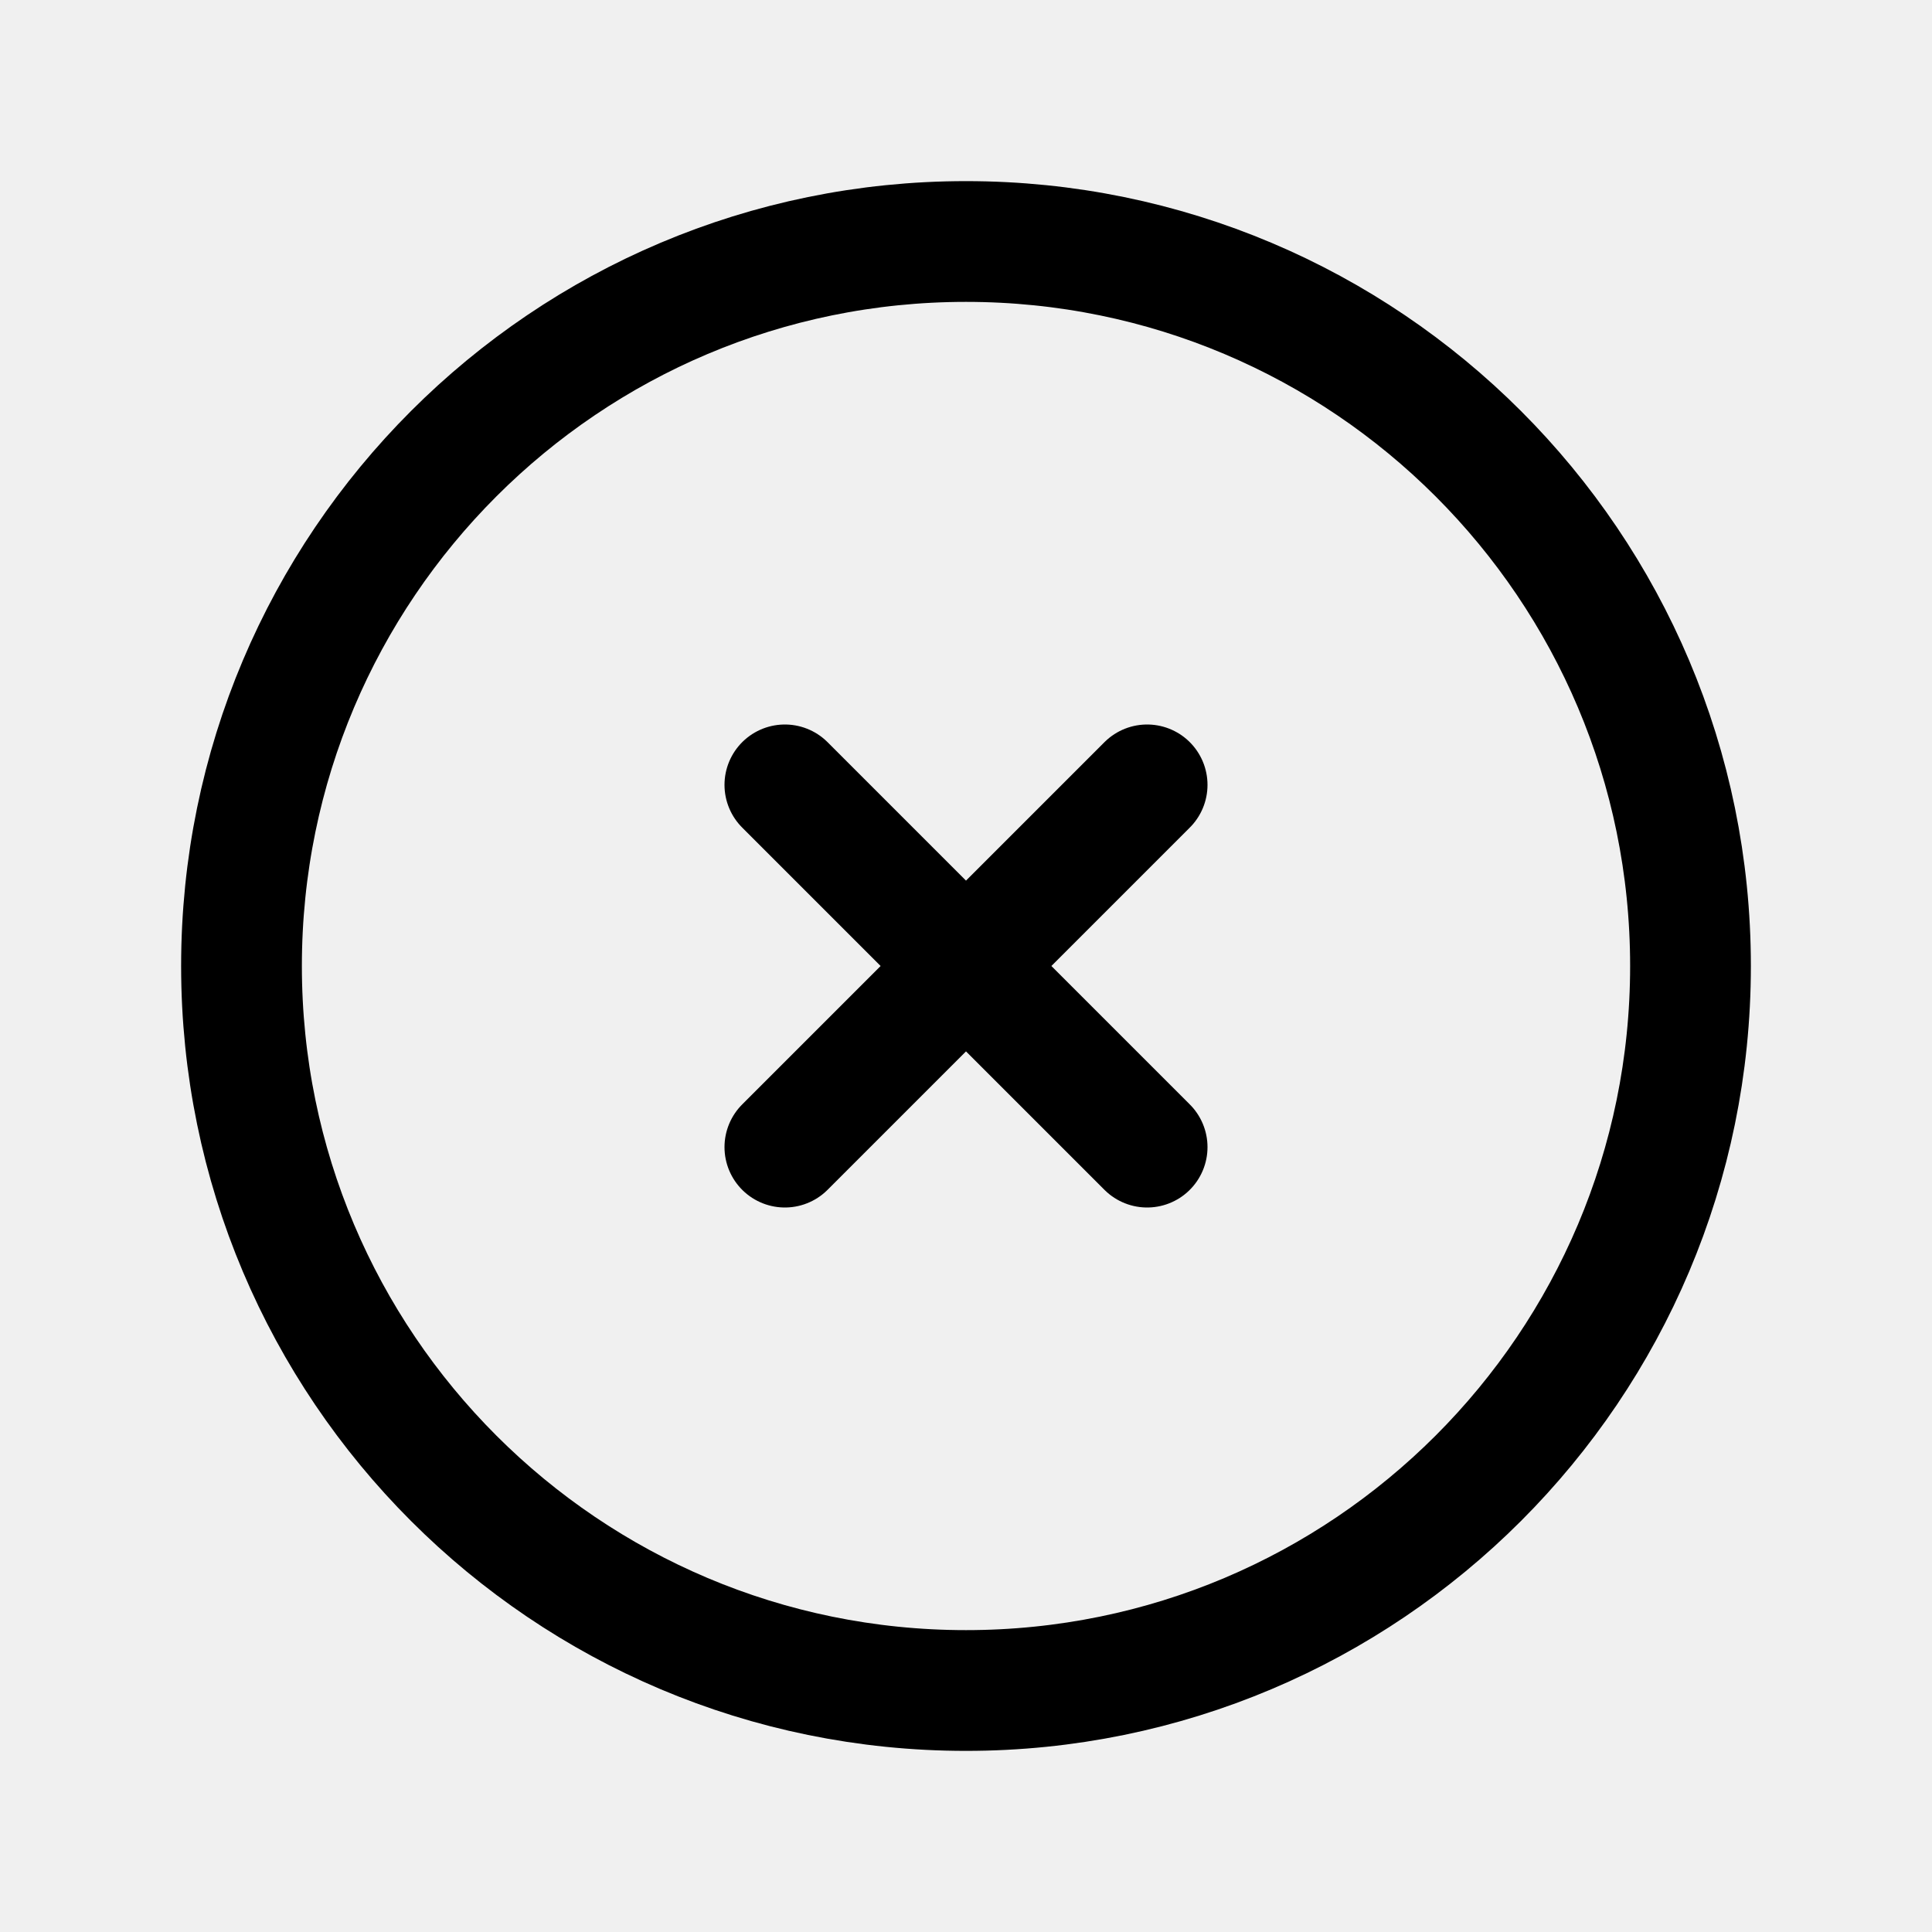
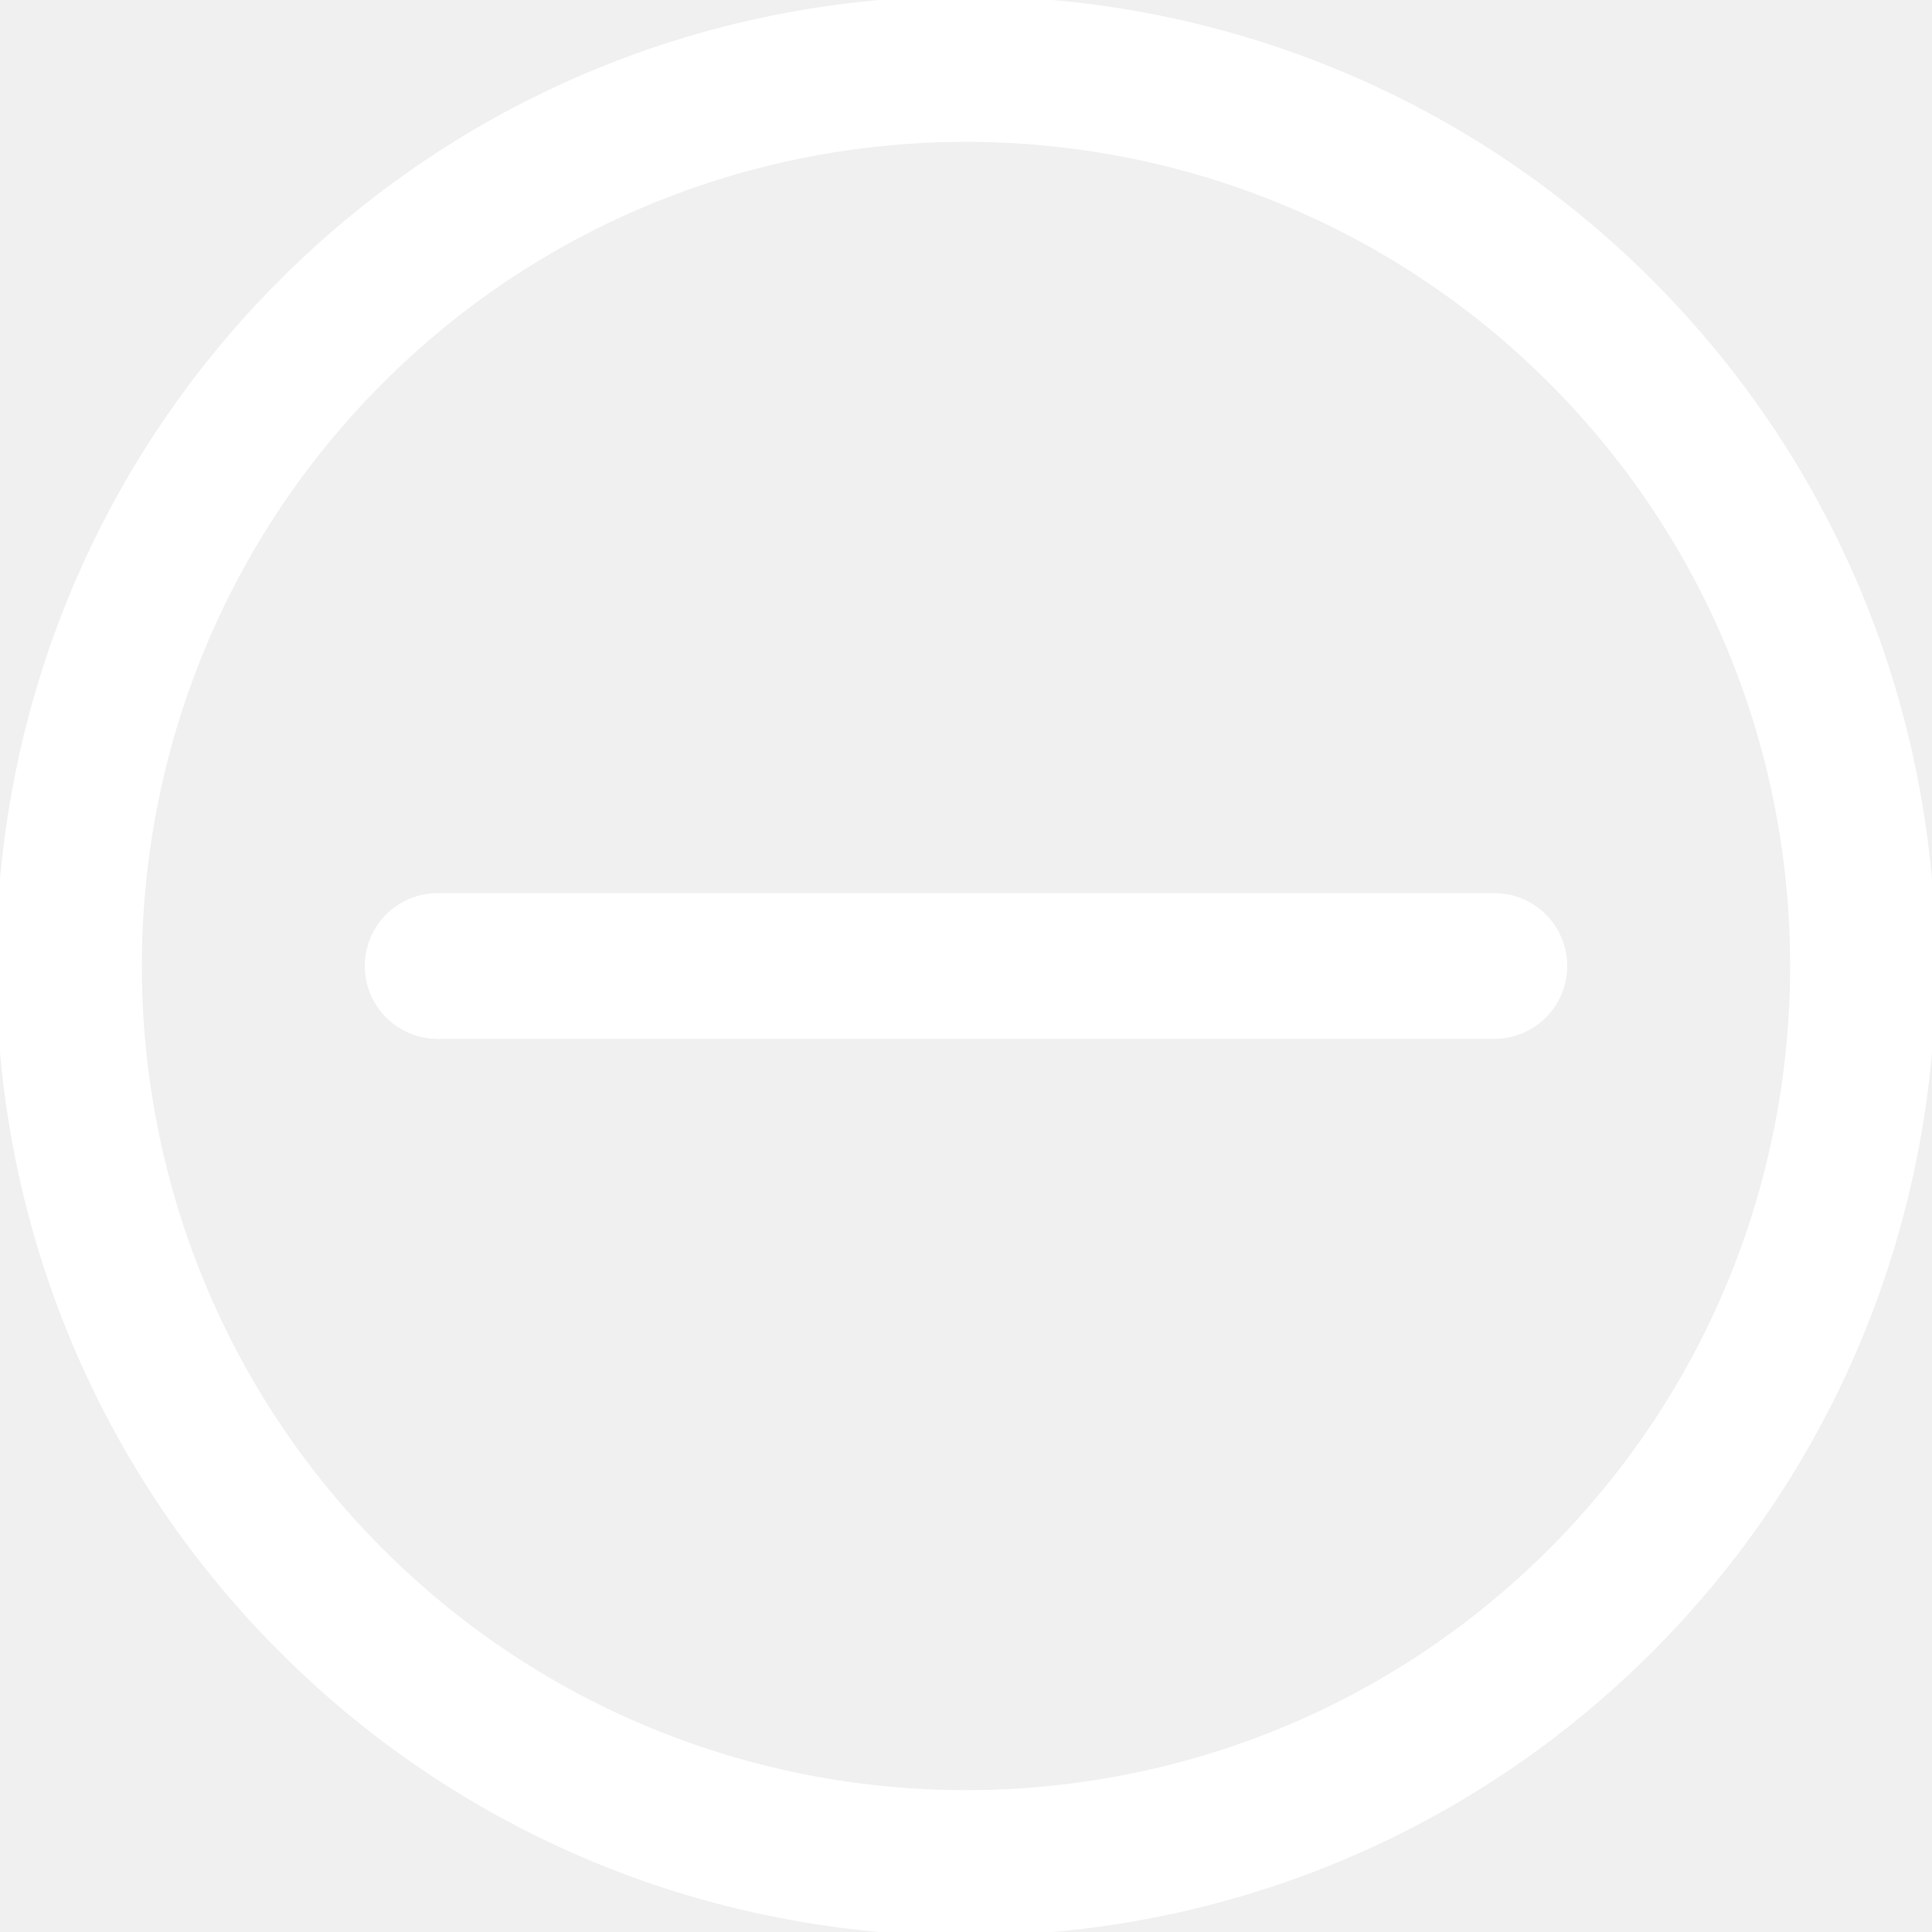
- <svg xmlns="http://www.w3.org/2000/svg" fill="none" viewBox="0 0 24 24" stroke-width="1.5" stroke="currentColor" class="w-6 h-6">
-   <path stroke-linecap="round" stroke-linejoin="round" d="m9.75 9.75 4.5 4.5m0-4.5-4.5 4.5M21 12a9 9 0 1 1-18 0 9 9 0 0 1 18 0Z" />
+ <svg xmlns="http://www.w3.org/2000/svg" fill="#ffffff" height="800px" width="800px" version="1.1" id="Capa_1" viewBox="0 0 251.882 251.882" xml:space="preserve" stroke="#ffffff">
+   <g id="SVGRepo_bgCarrier" stroke-width="0" />
+   <g id="SVGRepo_tracerCarrier" stroke-linecap="round" stroke-linejoin="round" />
+   <g id="SVGRepo_iconCarrier">
+     <g>
+       <path d="M215.037,36.846c-49.129-49.128-129.063-49.128-178.191,0c-49.127,49.127-49.127,129.063,0,178.19 c24.564,24.564,56.83,36.846,89.096,36.846s64.531-12.282,89.096-36.846C264.164,165.909,264.164,85.973,215.037,36.846z M49.574,202.309c-42.109-42.109-42.109-110.626,0-152.735c21.055-21.054,48.711-31.582,76.367-31.582s55.313,10.527,76.367,31.582 c42.109,42.109,42.109,110.626,0,152.735C160.199,244.417,91.683,244.417,49.574,202.309z" />
+       <path d="M194.823,116.941H57.059c-4.971,0-9,4.029-9,9s4.029,9,9,9h137.764c4.971,0,9-4.029,9-9S199.794,116.941,194.823,116.941z" />
+     </g>
+   </g>
</svg>
